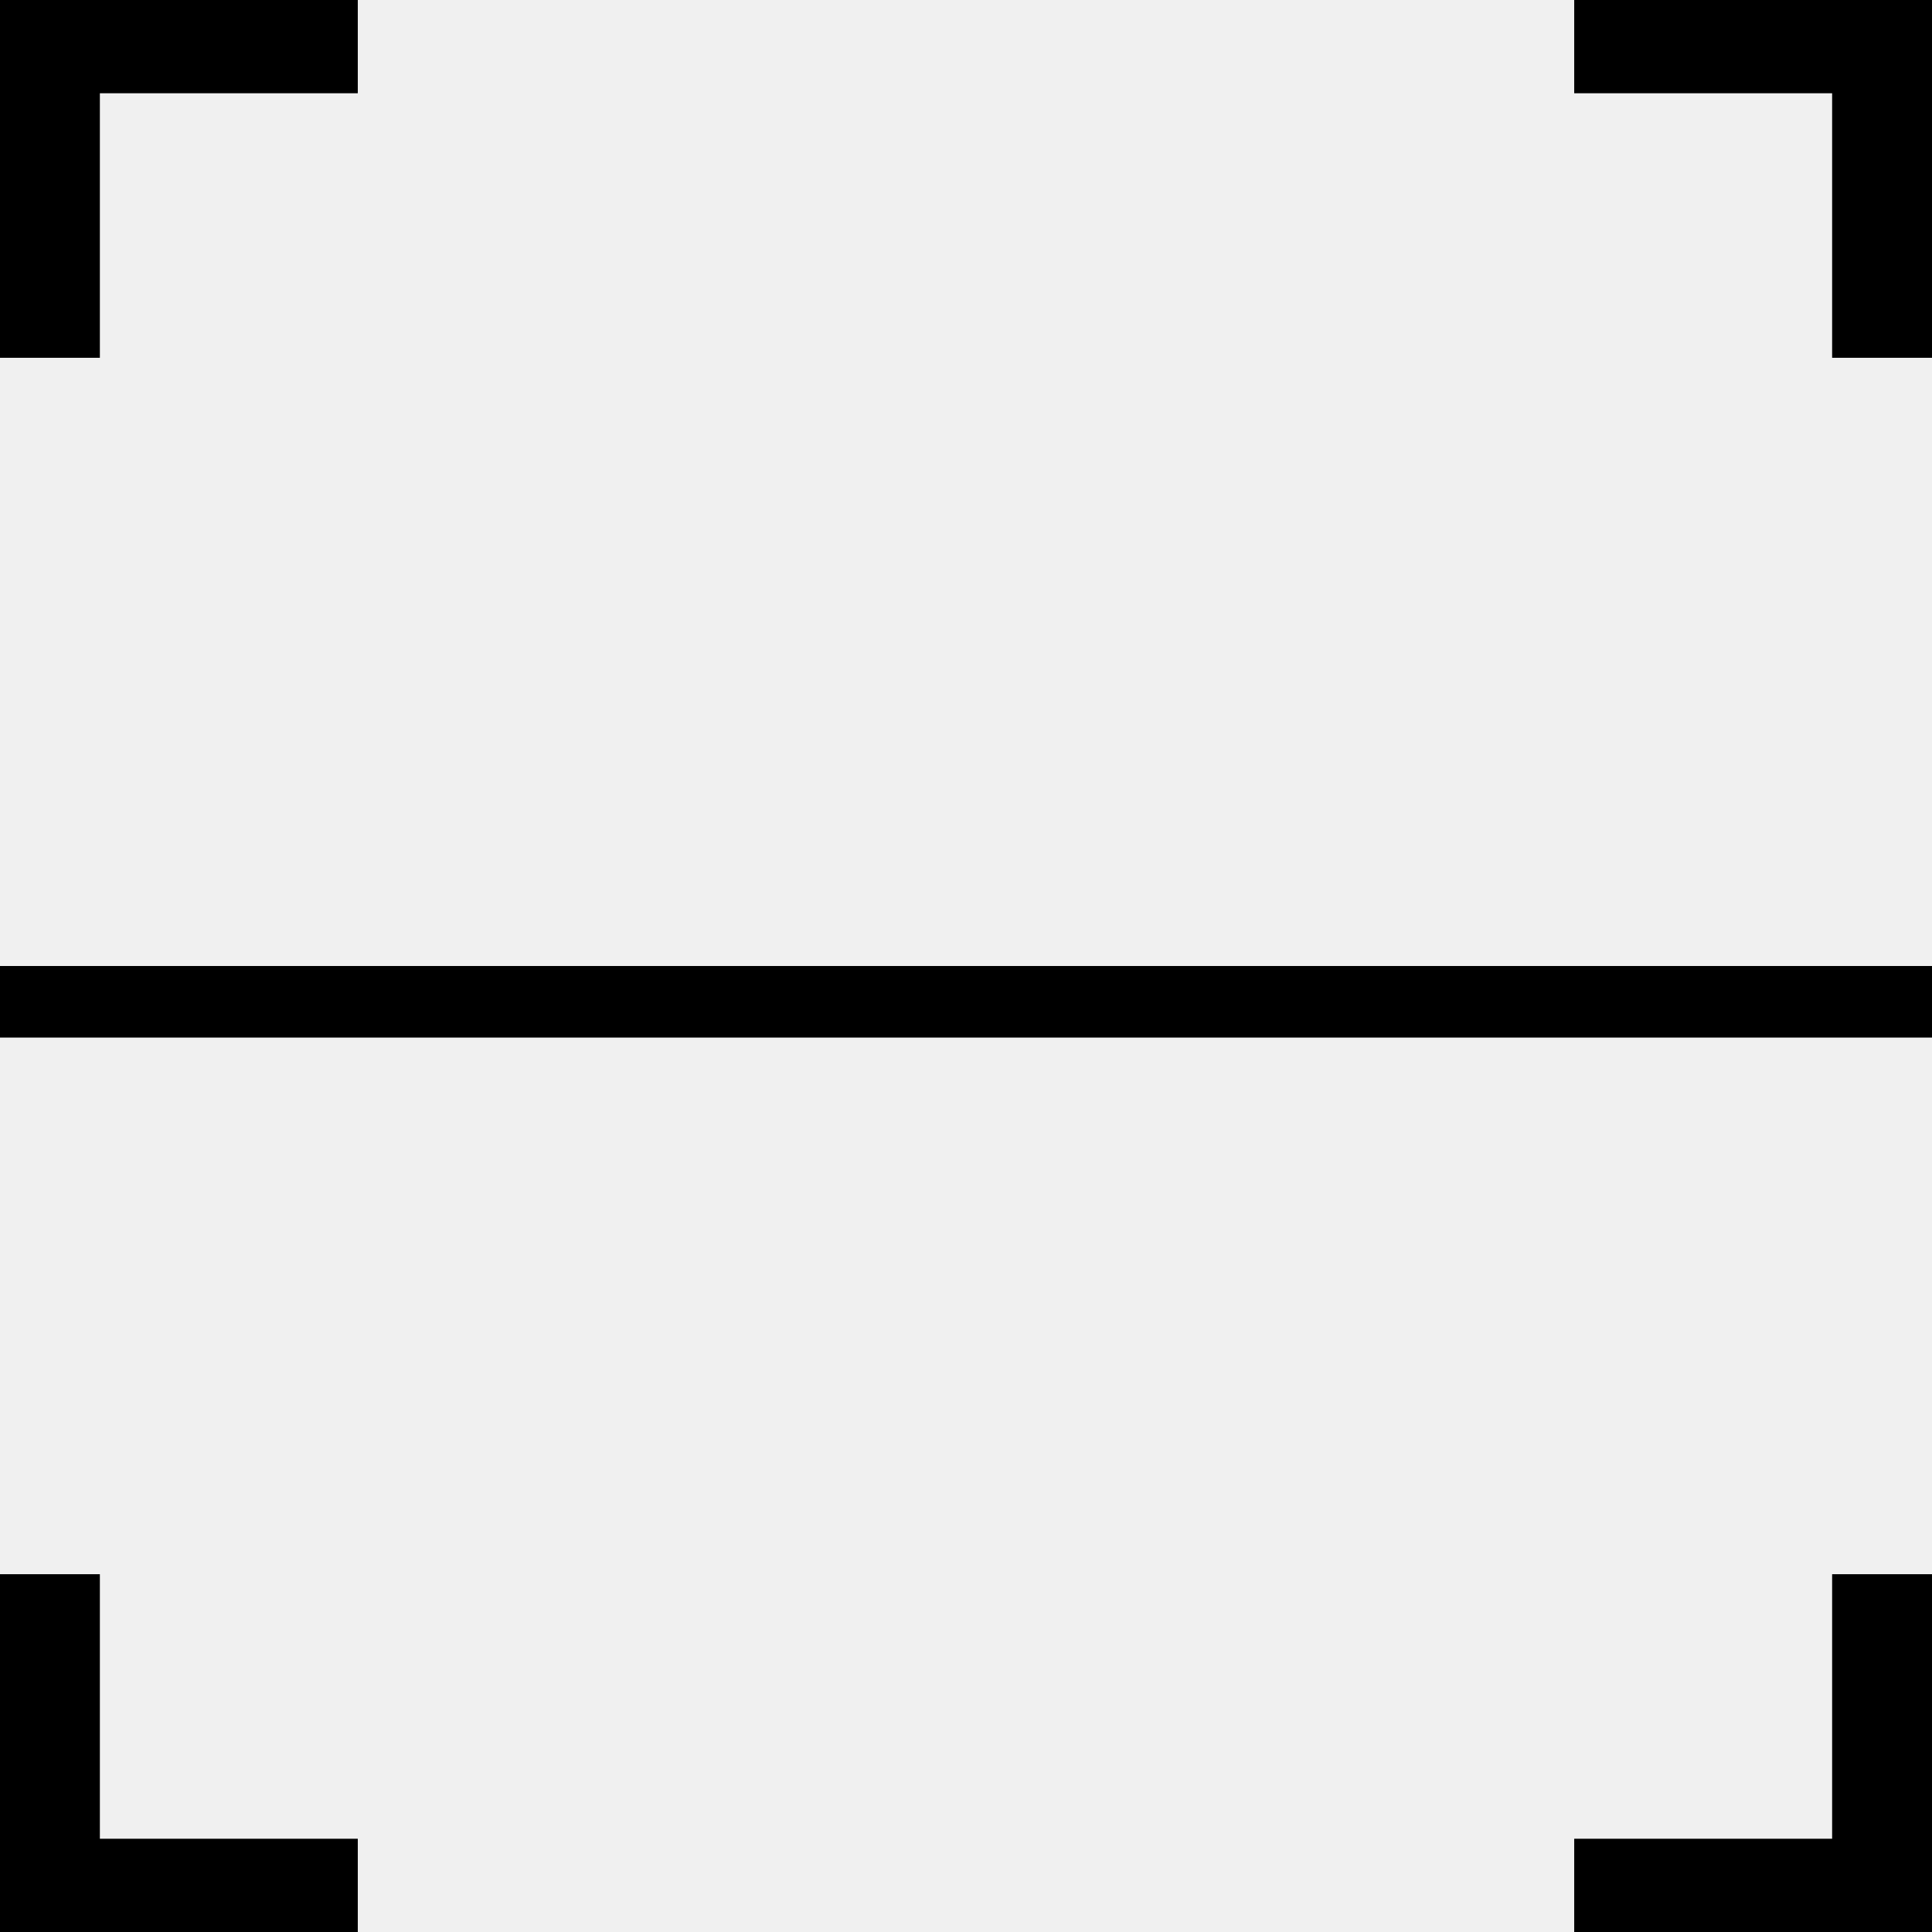
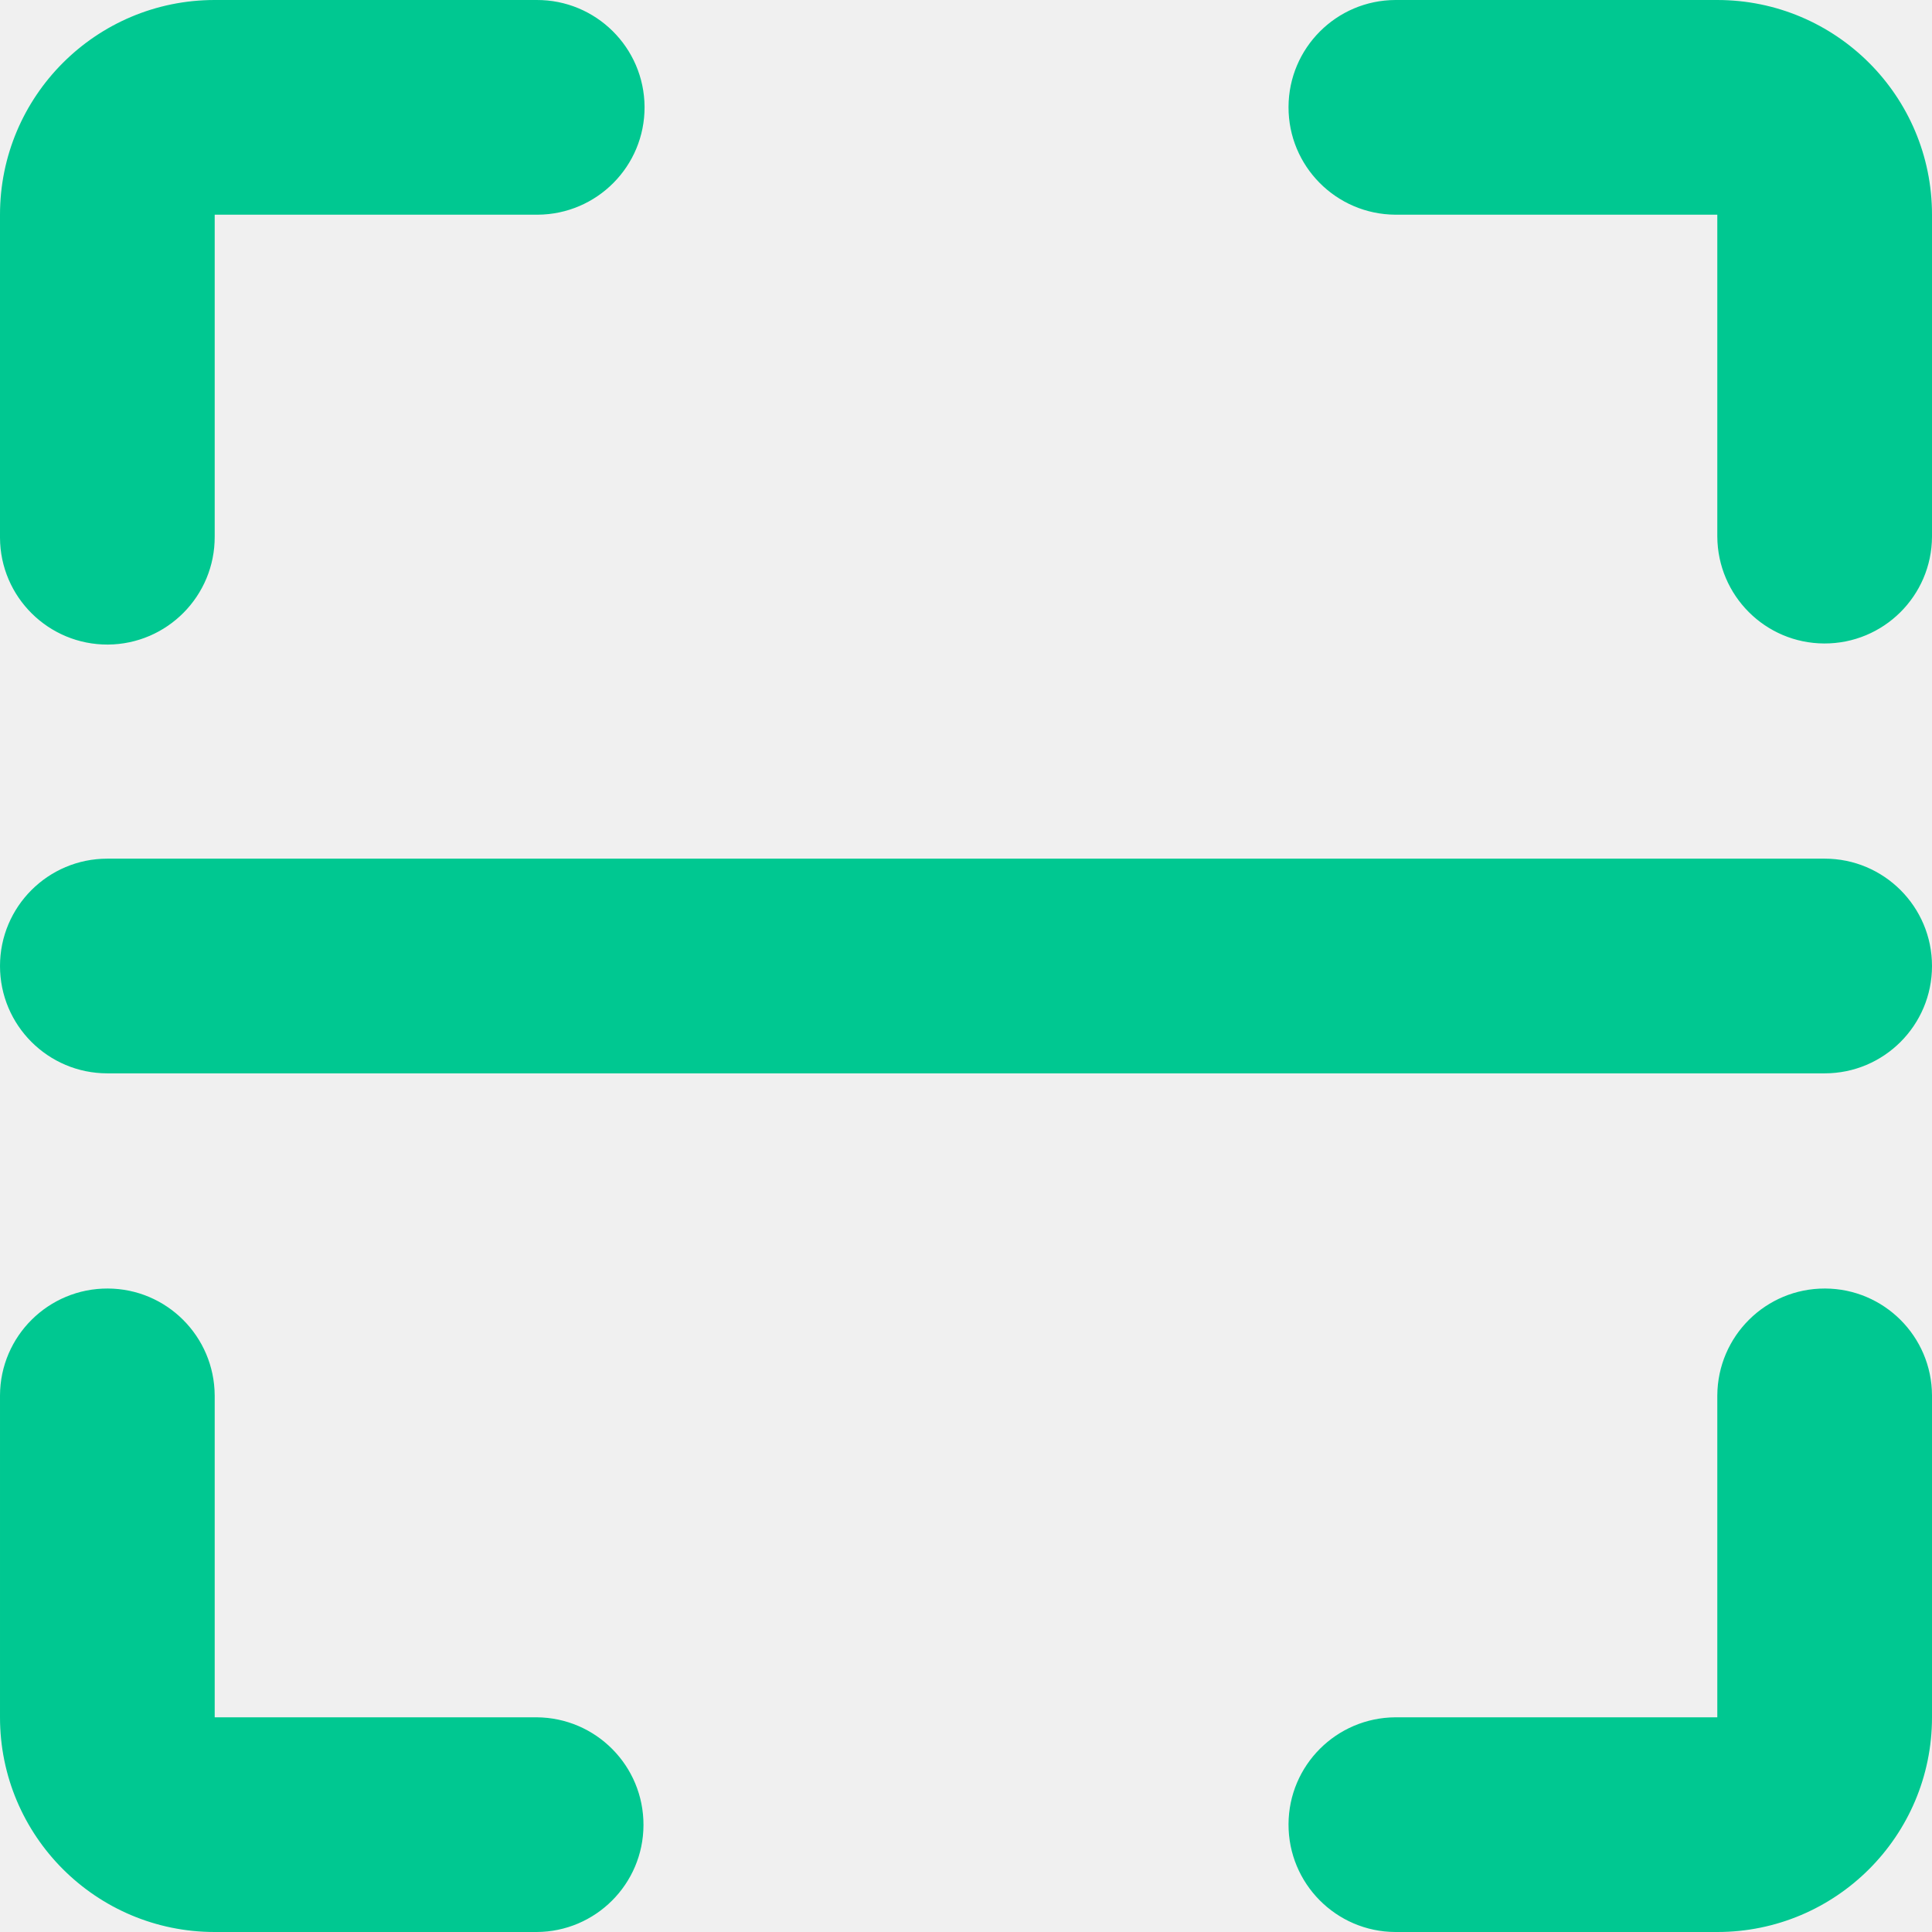
- <svg xmlns="http://www.w3.org/2000/svg" width="26px" height="26px" viewBox="0 0 26 26" version="1.1">
-   <g id="Receive_scan" stroke="none" stroke-width="1" fill="none" fill-rule="evenodd">
-     <path d="M1.344,4.815 L0,4.815 L0,0 L4.815,0 L4.815,1.255 L1.344,1.255 L1.344,4.815 Z M26,4.815 L24.656,4.815 L24.656,1.255 L21.185,1.255 L21.185,0 L26,0 L26,4.815 Z M4.815,26 L0,26 L0,21.185 L1.344,21.185 L1.344,24.745 L4.815,24.745 L4.815,26 Z M26,26 L21.185,26 L21.185,24.745 L24.656,24.745 L24.656,21.185 L26,21.185 L26,26 Z M0,13 L26,13 L26,13.963 L0,13.963 L0,13 Z" id="Shape-Copy" fill="#000000" fill-rule="nonzero" />
+ <svg xmlns="http://www.w3.org/2000/svg" width="16" height="16" viewBox="0 0 16 16" fill="none">
+   <g clip-path="url(#clip0_25577_9680)">
+     <path d="M1.778 4.444C1.78 4.935 1.384 5.335 0.893 5.338C0.402 5.34 0.002 4.944 0 4.453C0 4.45 0 4.447 0 4.444V1.778C0 0.796 0.796 1.05467e-05 1.778 1.05467e-05C1.778 1.05467e-05 1.778 1.05467e-05 1.778 1.05467e-05H4.444C4.935 -0.002 5.335 0.394 5.338 0.885C5.34 1.376 4.944 1.775 4.453 1.778C4.45 1.778 4.447 1.778 4.444 1.778H1.778L1.778 4.444ZM14.222 4.444V1.778H11.556C11.065 1.775 10.669 1.376 10.671 0.885C10.673 0.397 11.068 0.002 11.556 2.53431e-05H14.222C15.204 2.53431e-05 16 0.796 16 1.778V4.444C15.998 4.935 15.598 5.331 15.107 5.329C14.619 5.327 14.225 4.932 14.222 4.444ZM1.778 11.556V14.222H4.444C4.935 14.225 5.331 14.624 5.329 15.116C5.327 15.603 4.932 15.998 4.444 16H1.778C0.796 16 1.47964e-05 15.204 1.47964e-05 14.222V11.556C0.002 11.065 0.402 10.669 0.893 10.671C1.381 10.673 1.775 11.068 1.778 11.556ZM14.222 11.556C14.225 11.065 14.624 10.669 15.115 10.671C15.603 10.673 15.998 11.068 16 11.556V14.222C16 15.204 15.204 16 14.222 16H11.556C11.065 15.998 10.669 15.598 10.671 15.107C10.673 14.619 11.068 14.225 11.556 14.222H14.222L14.222 11.556ZM0.889 7.111H15.111C15.602 7.111 16 7.509 16 8C16 8.491 15.602 8.889 15.111 8.889H0.889C0.398 8.889 1.47964e-05 8.491 1.47964e-05 8C1.47964e-05 7.509 0.398 7.111 0.889 7.111Z" fill="#00C891" />
  </g>
+   <defs>
+     <clipPath id="clip0_25577_9680">
+       <rect width="16" height="16" fill="white" />
+     </clipPath>
+   </defs>
</svg>
